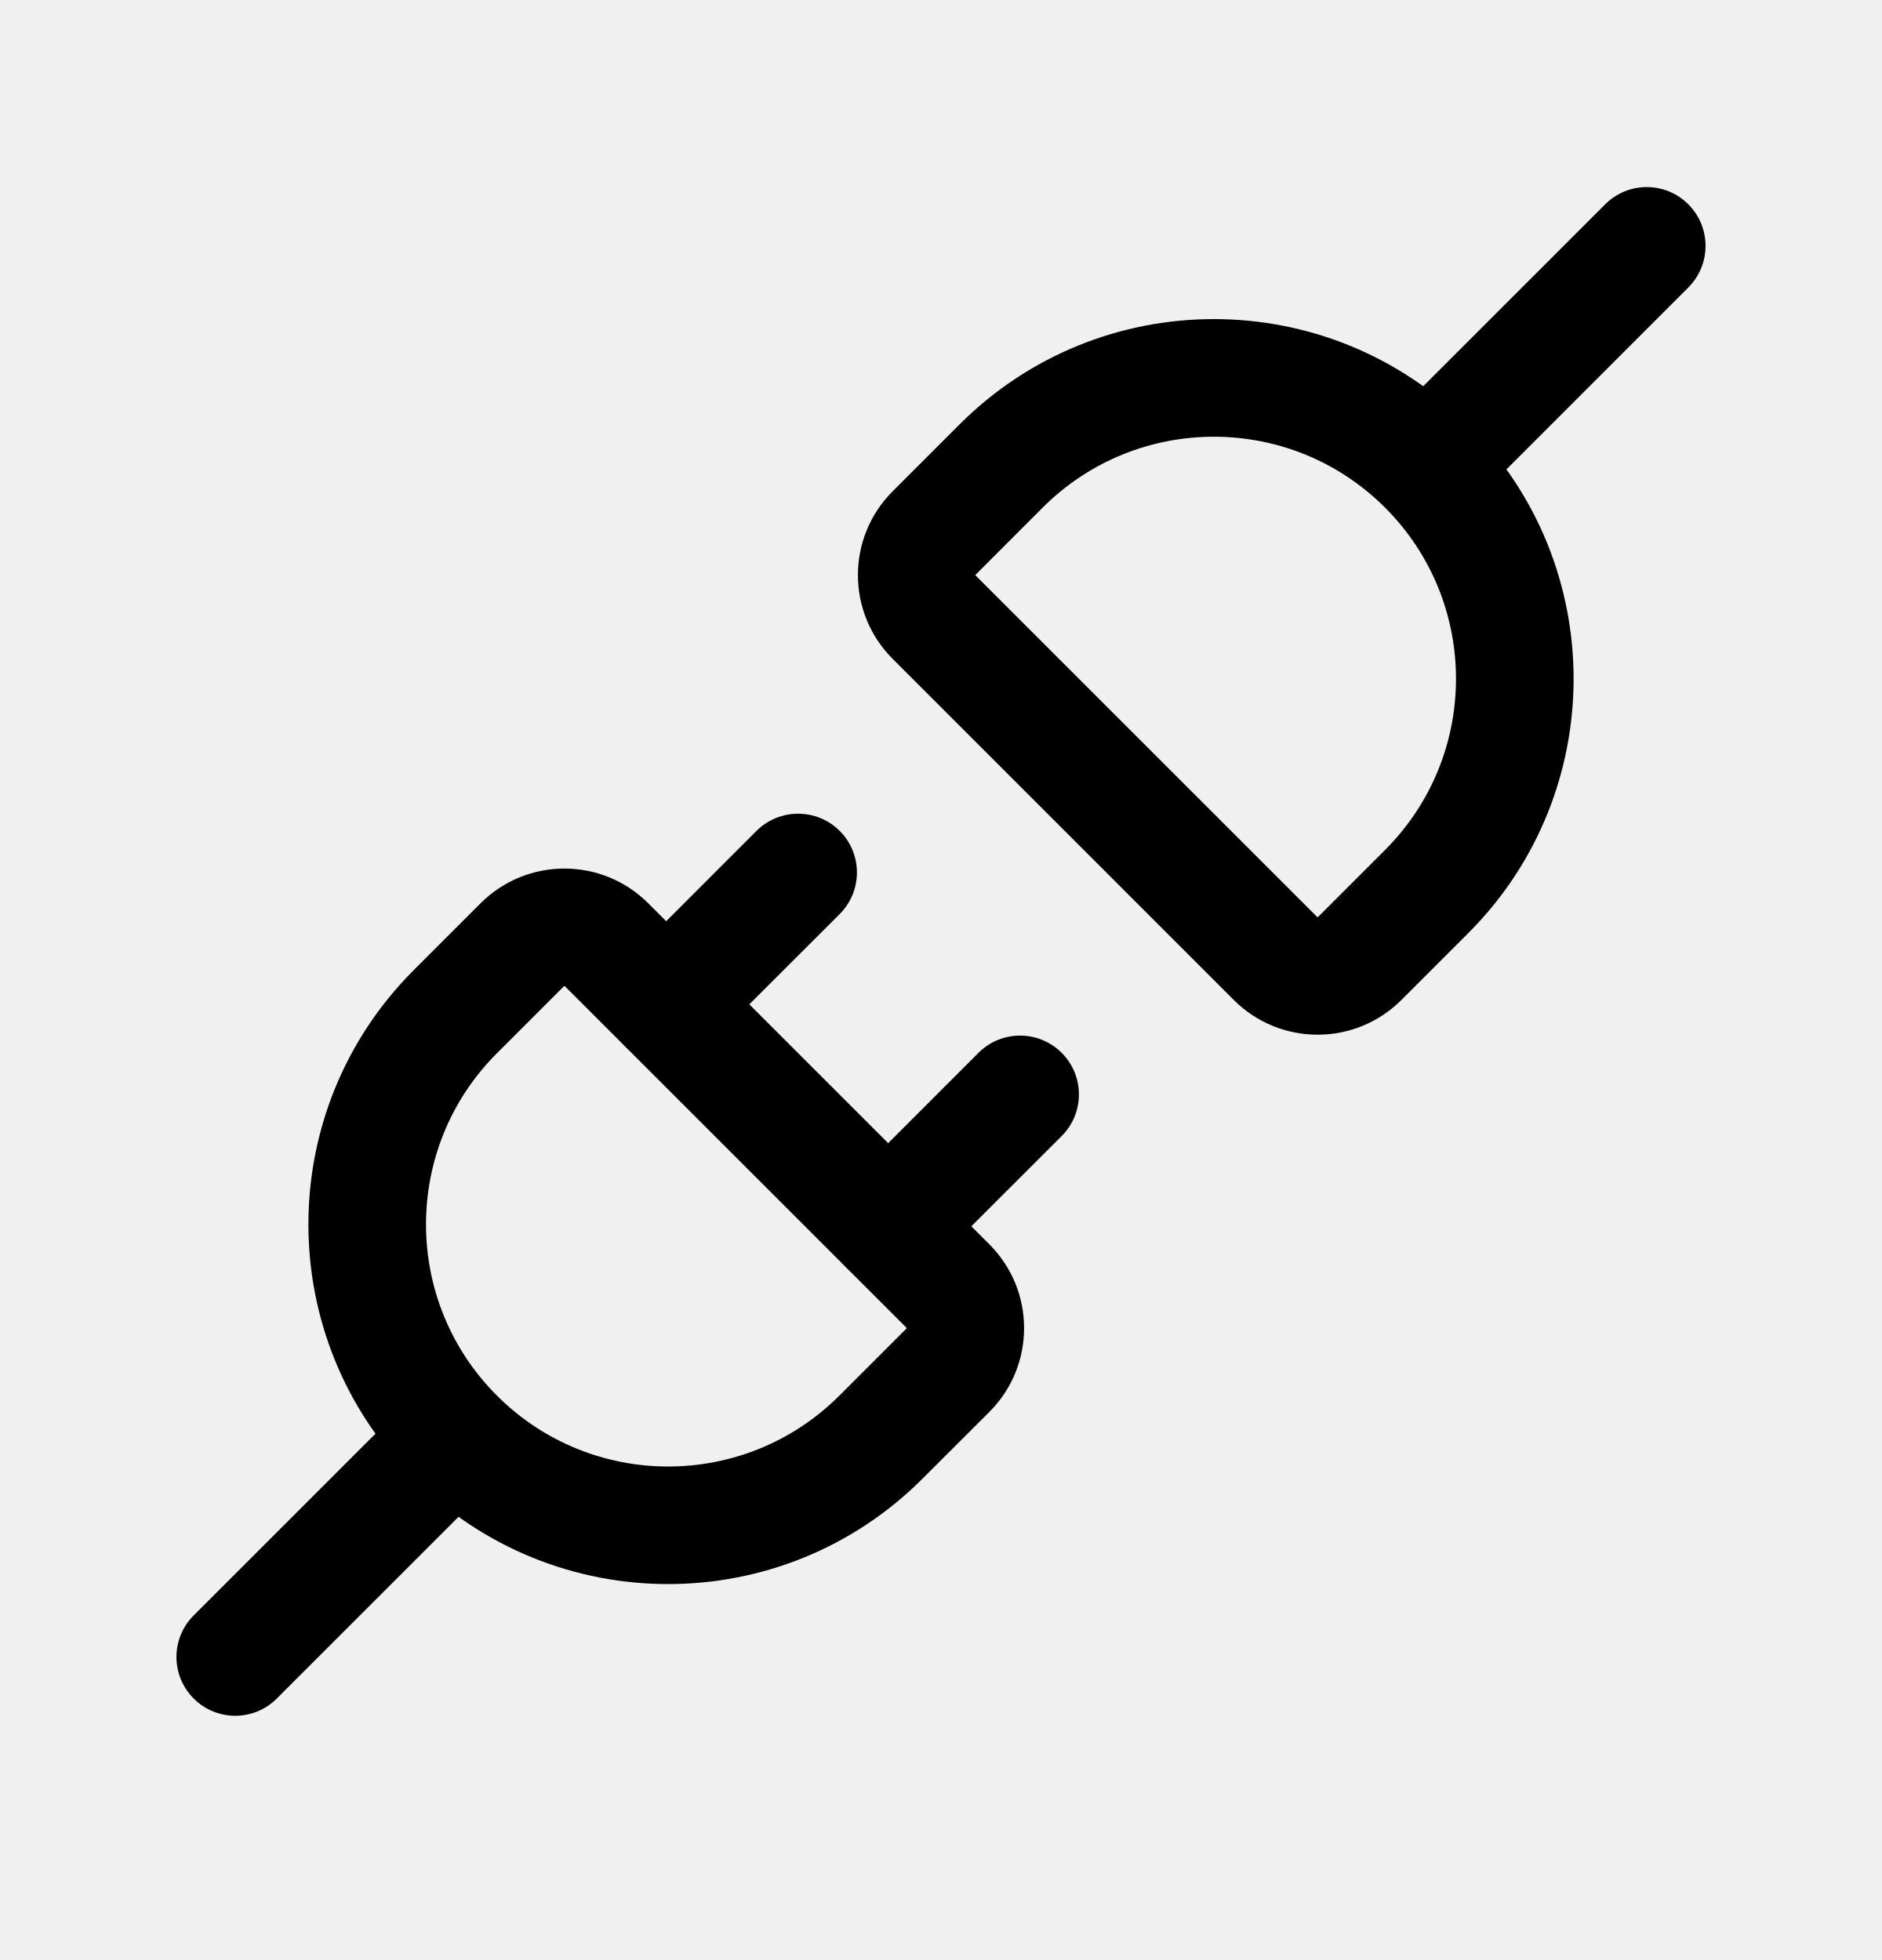
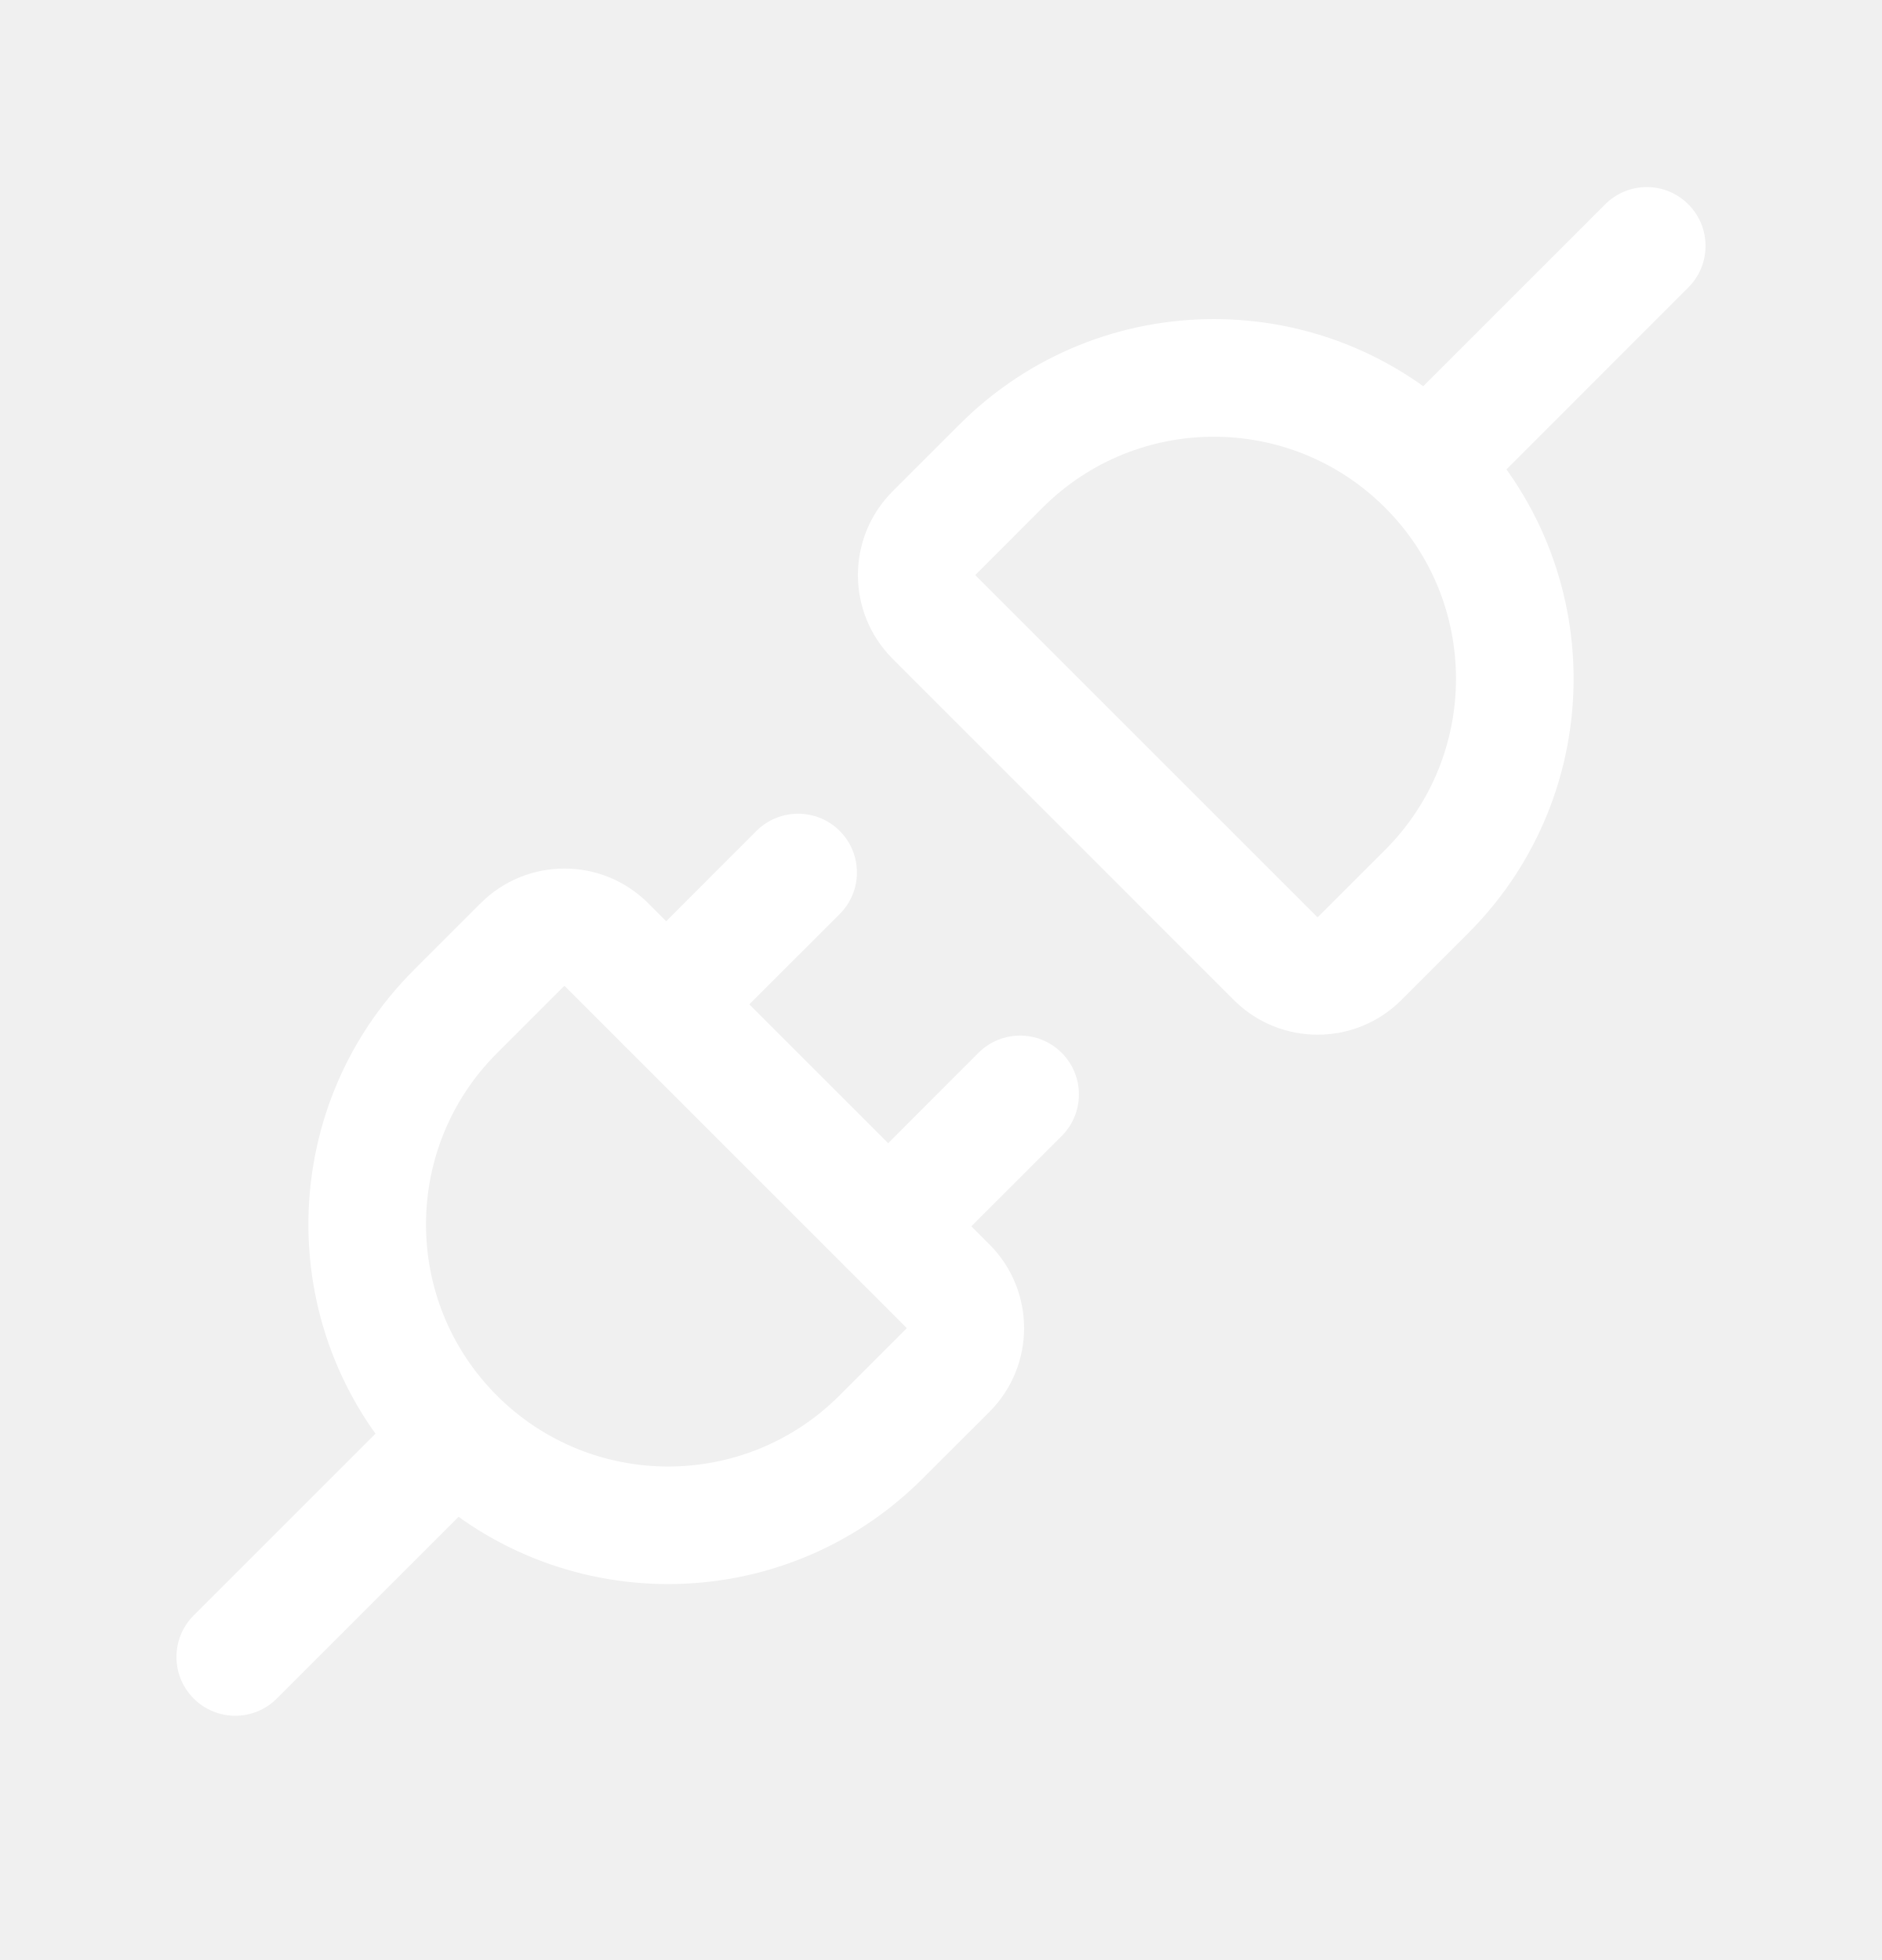
<svg xmlns="http://www.w3.org/2000/svg" width="24" height="25" viewBox="0 0 24 25" fill="none">
-   <path fill-rule="evenodd" clip-rule="evenodd" d="M7.193 12.579C7.193 12.579 7.192 12.579 7.19 12.581L6.337 13.434C5.131 14.64 5.131 16.595 6.337 17.801C7.543 19.007 9.498 19.007 10.704 17.801L11.557 16.948C11.559 16.946 11.559 16.945 11.559 16.945C11.559 16.944 11.56 16.942 11.56 16.94C11.56 16.938 11.559 16.937 11.559 16.936C11.559 16.936 11.559 16.935 11.557 16.933L7.205 12.581C7.203 12.579 7.202 12.579 7.202 12.579L7.202 12.579C7.201 12.579 7.2 12.578 7.197 12.578C7.195 12.578 7.194 12.579 7.193 12.579L7.193 12.579ZM6.129 11.521C6.719 10.931 7.676 10.931 8.266 11.521L12.617 15.872C13.207 16.462 13.207 17.419 12.617 18.009L11.764 18.861C9.973 20.653 7.068 20.653 5.276 18.861C3.485 17.07 3.485 14.165 5.276 12.374L6.129 11.521L6.66 12.051L6.129 11.521Z" fill="black" />
-   <path fill-rule="evenodd" clip-rule="evenodd" d="M6.333 17.802C6.626 18.095 6.626 18.57 6.333 18.862L3.53 21.665C3.237 21.958 2.763 21.958 2.47 21.665C2.177 21.372 2.177 20.898 2.47 20.605L5.273 17.802C5.565 17.509 6.04 17.509 6.333 17.802Z" fill="black" />
-   <path fill-rule="evenodd" clip-rule="evenodd" d="M17.663 6.475C16.457 5.269 14.502 5.269 13.296 6.475L12.444 7.328C12.442 7.33 12.441 7.33 12.441 7.331L12.441 7.331C12.441 7.332 12.44 7.333 12.44 7.335C12.44 7.337 12.441 7.339 12.441 7.34C12.441 7.34 12.441 7.341 12.444 7.343L16.795 11.694C16.797 11.696 16.798 11.697 16.798 11.697L16.798 11.697C16.799 11.697 16.8 11.697 16.803 11.697C16.805 11.697 16.806 11.697 16.807 11.697C16.807 11.697 16.808 11.696 16.81 11.694L17.663 10.841C18.869 9.635 18.869 7.68 17.663 6.475ZM12.236 5.414C14.027 3.622 16.932 3.622 18.724 5.414C20.515 7.206 20.515 10.11 18.724 11.902L17.871 12.755C17.281 13.345 16.324 13.345 15.734 12.755L11.383 8.403C10.793 7.813 10.793 6.857 11.383 6.267L11.913 6.797L11.383 6.267L12.236 5.414Z" fill="black" />
-   <path fill-rule="evenodd" clip-rule="evenodd" d="M21.53 2.606C21.823 2.899 21.823 3.374 21.53 3.667L18.728 6.47C18.435 6.763 17.96 6.763 17.667 6.47C17.374 6.177 17.374 5.702 17.667 5.409L20.47 2.606C20.763 2.313 21.238 2.313 21.53 2.606Z" fill="black" />
-   <path fill-rule="evenodd" clip-rule="evenodd" d="M10.708 10.598C11.001 10.891 11.001 11.366 10.708 11.659L9.026 13.34C8.734 13.633 8.259 13.633 7.966 13.34C7.673 13.047 7.673 12.573 7.966 12.28L9.647 10.598C9.94 10.306 10.415 10.306 10.708 10.598ZM13.539 13.429C13.832 13.722 13.832 14.197 13.539 14.49L11.857 16.171C11.564 16.464 11.089 16.464 10.797 16.171C10.504 15.878 10.504 15.403 10.797 15.111L12.478 13.429C12.771 13.136 13.246 13.136 13.539 13.429Z" fill="black" />
+   <path fill-rule="evenodd" clip-rule="evenodd" d="M7.193 12.579C7.193 12.579 7.192 12.579 7.19 12.581L6.337 13.434C5.131 14.64 5.131 16.595 6.337 17.801C7.543 19.007 9.498 19.007 10.704 17.801L11.557 16.948C11.559 16.946 11.559 16.945 11.559 16.945C11.559 16.944 11.56 16.942 11.56 16.94C11.56 16.938 11.559 16.937 11.559 16.936C11.559 16.936 11.559 16.935 11.557 16.933L7.205 12.581C7.203 12.579 7.202 12.579 7.202 12.579L7.202 12.579C7.201 12.579 7.2 12.578 7.197 12.578C7.195 12.578 7.194 12.579 7.193 12.579L7.193 12.579ZM6.129 11.521C6.719 10.931 7.676 10.931 8.266 11.521L12.617 15.872C13.207 16.462 13.207 17.419 12.617 18.009L11.764 18.861C9.973 20.653 7.068 20.653 5.276 18.861C3.485 17.07 3.485 14.165 5.276 12.374L6.129 11.521L6.66 12.051L6.129 11.521Z" fill="#fff" />
+   <path fill-rule="evenodd" clip-rule="evenodd" d="M6.333 17.802C6.626 18.095 6.626 18.57 6.333 18.862L3.53 21.665C3.237 21.958 2.763 21.958 2.47 21.665C2.177 21.372 2.177 20.898 2.47 20.605L5.273 17.802C5.565 17.509 6.04 17.509 6.333 17.802Z" fill="#fff" />
+   <path fill-rule="evenodd" clip-rule="evenodd" d="M17.663 6.475C16.457 5.269 14.502 5.269 13.296 6.475L12.444 7.328C12.442 7.33 12.441 7.33 12.441 7.331L12.441 7.331C12.441 7.332 12.44 7.333 12.44 7.335C12.44 7.337 12.441 7.339 12.441 7.34C12.441 7.34 12.441 7.341 12.444 7.343L16.795 11.694C16.797 11.696 16.798 11.697 16.798 11.697L16.798 11.697C16.799 11.697 16.8 11.697 16.803 11.697C16.805 11.697 16.806 11.697 16.807 11.697C16.807 11.697 16.808 11.696 16.81 11.694L17.663 10.841C18.869 9.635 18.869 7.68 17.663 6.475ZM12.236 5.414C14.027 3.622 16.932 3.622 18.724 5.414C20.515 7.206 20.515 10.11 18.724 11.902L17.871 12.755C17.281 13.345 16.324 13.345 15.734 12.755L11.383 8.403C10.793 7.813 10.793 6.857 11.383 6.267L11.913 6.797L11.383 6.267L12.236 5.414Z" fill="#fff" />
+   <path fill-rule="evenodd" clip-rule="evenodd" d="M21.53 2.606C21.823 2.899 21.823 3.374 21.53 3.667L18.728 6.47C18.435 6.763 17.96 6.763 17.667 6.47C17.374 6.177 17.374 5.702 17.667 5.409L20.47 2.606C20.763 2.313 21.238 2.313 21.53 2.606Z" fill="#fff" />
+   <path fill-rule="evenodd" clip-rule="evenodd" d="M10.708 10.598C11.001 10.891 11.001 11.366 10.708 11.659L9.026 13.34C8.734 13.633 8.259 13.633 7.966 13.34C7.673 13.047 7.673 12.573 7.966 12.28L9.647 10.598C9.94 10.306 10.415 10.306 10.708 10.598ZM13.539 13.429C13.832 13.722 13.832 14.197 13.539 14.49L11.857 16.171C11.564 16.464 11.089 16.464 10.797 16.171C10.504 15.878 10.504 15.403 10.797 15.111L12.478 13.429C12.771 13.136 13.246 13.136 13.539 13.429Z" fill="#fff" />
</svg>
